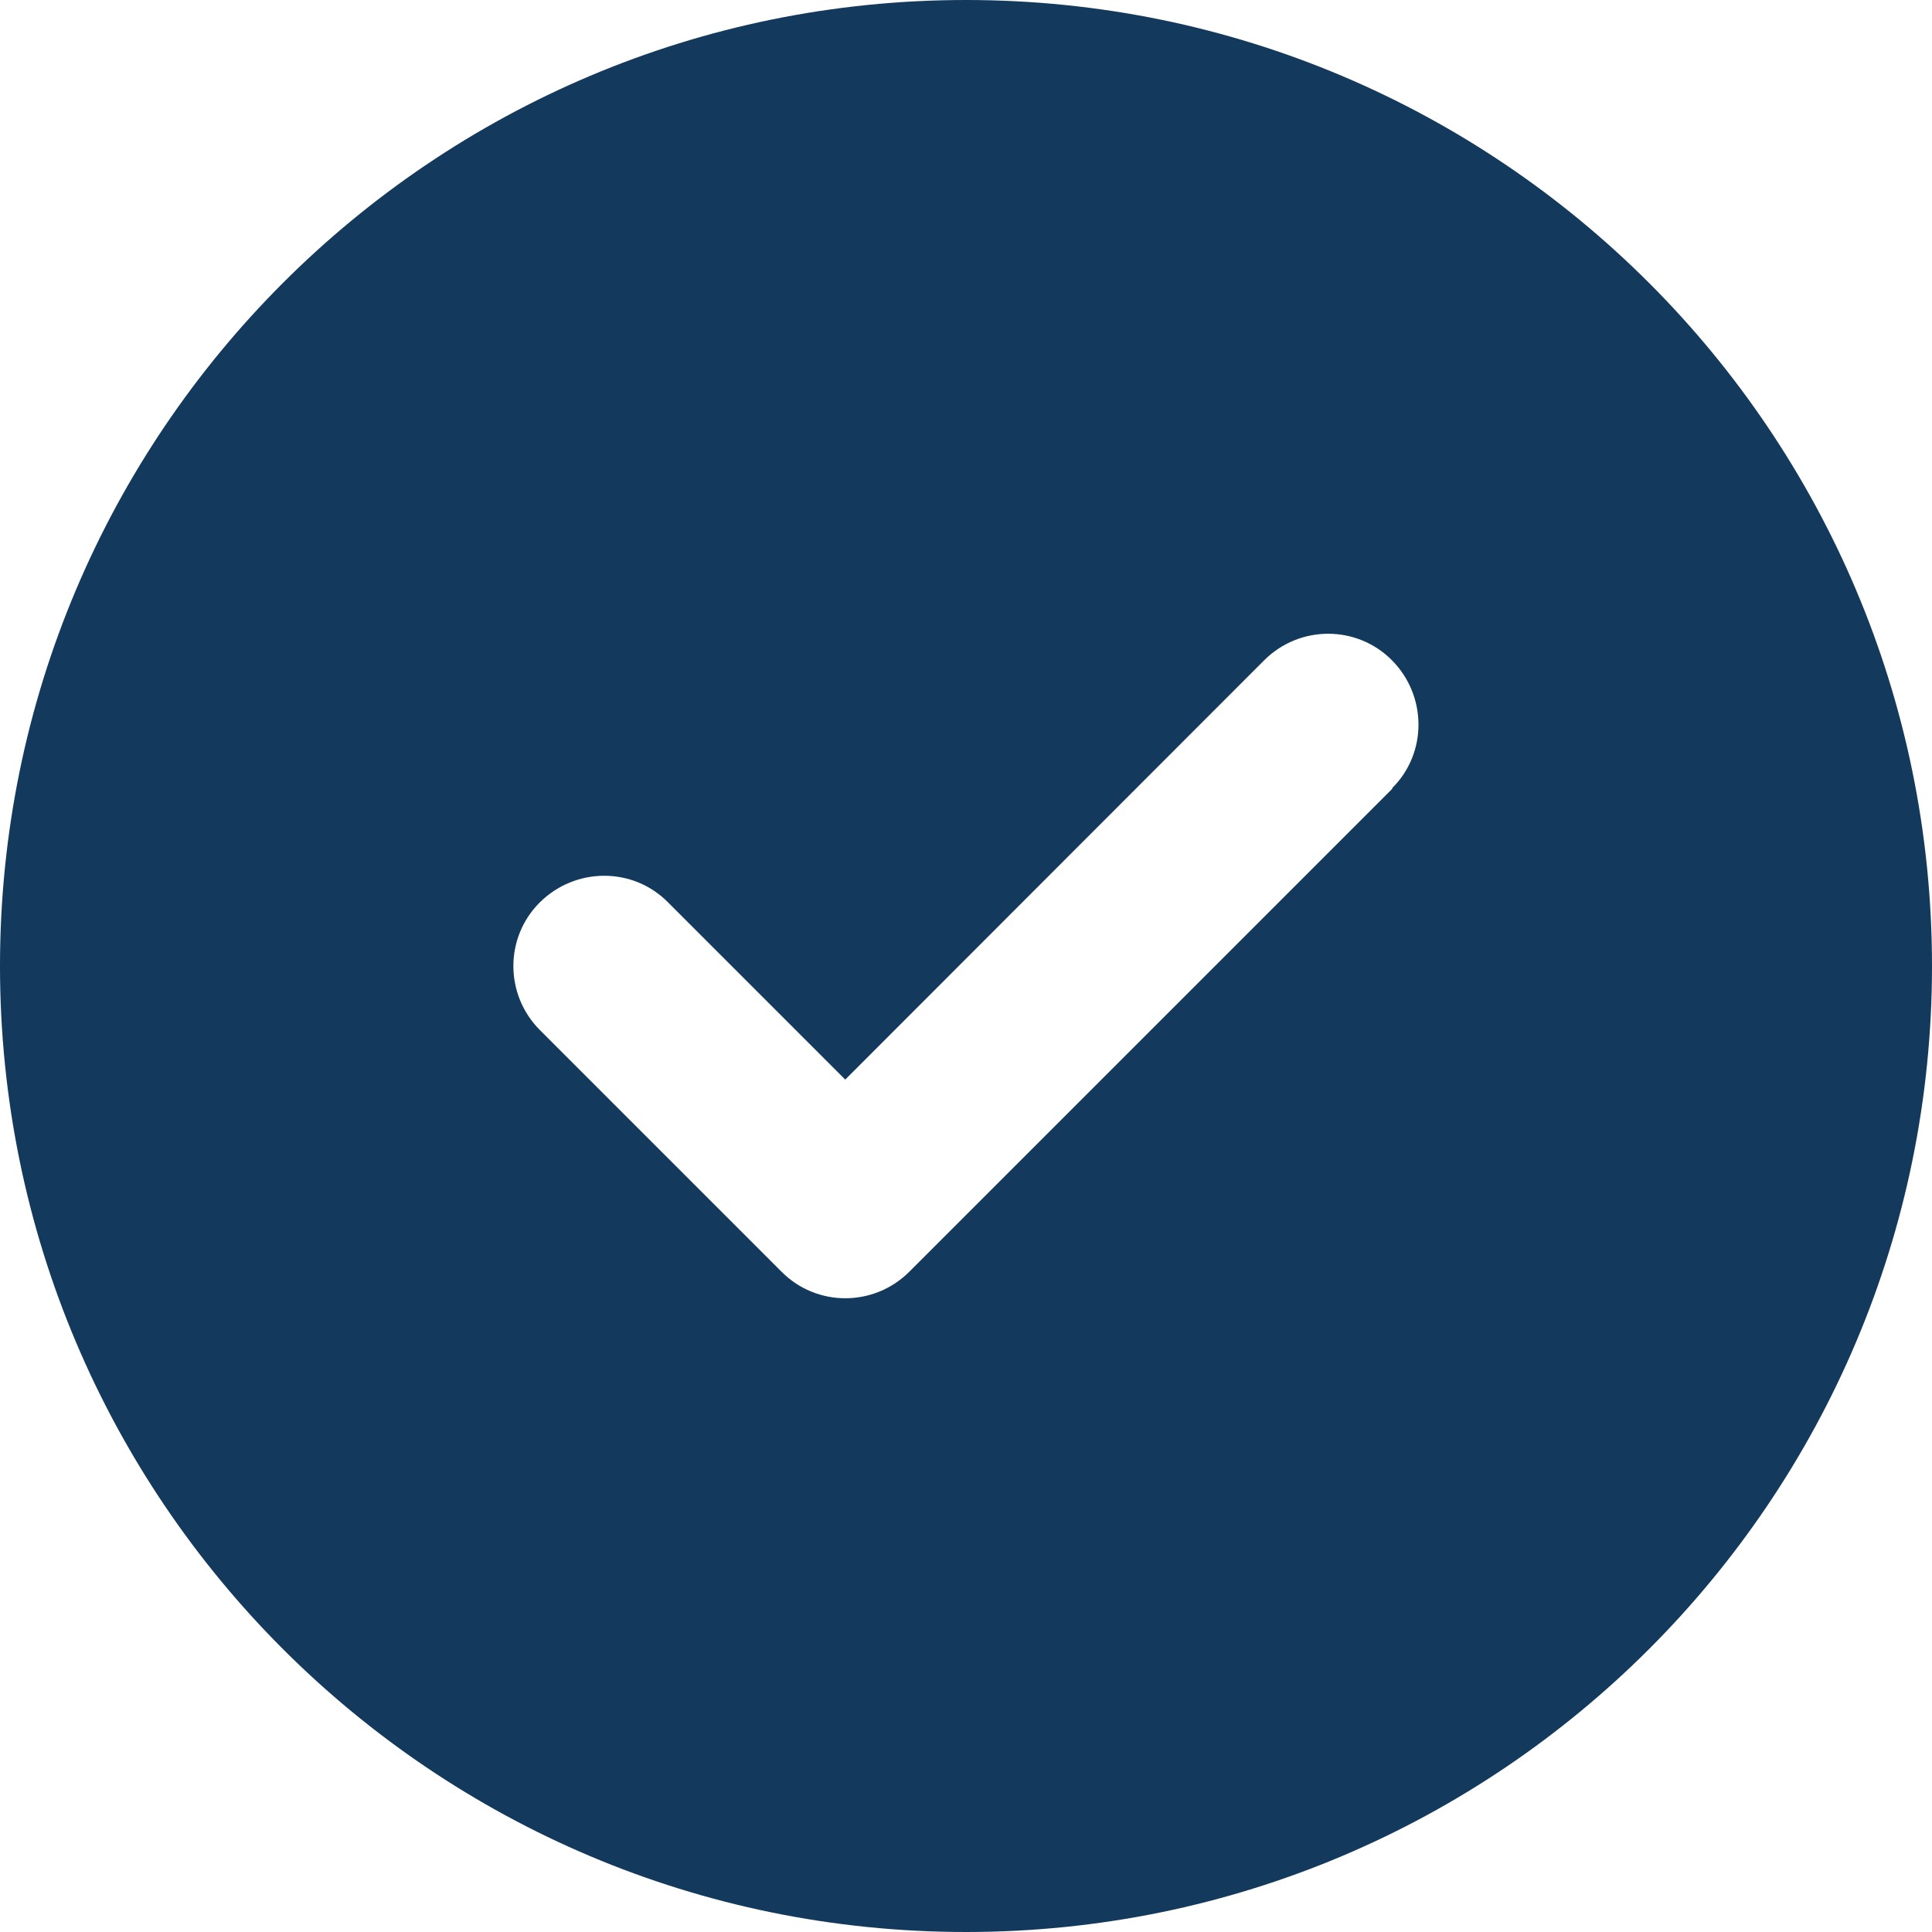
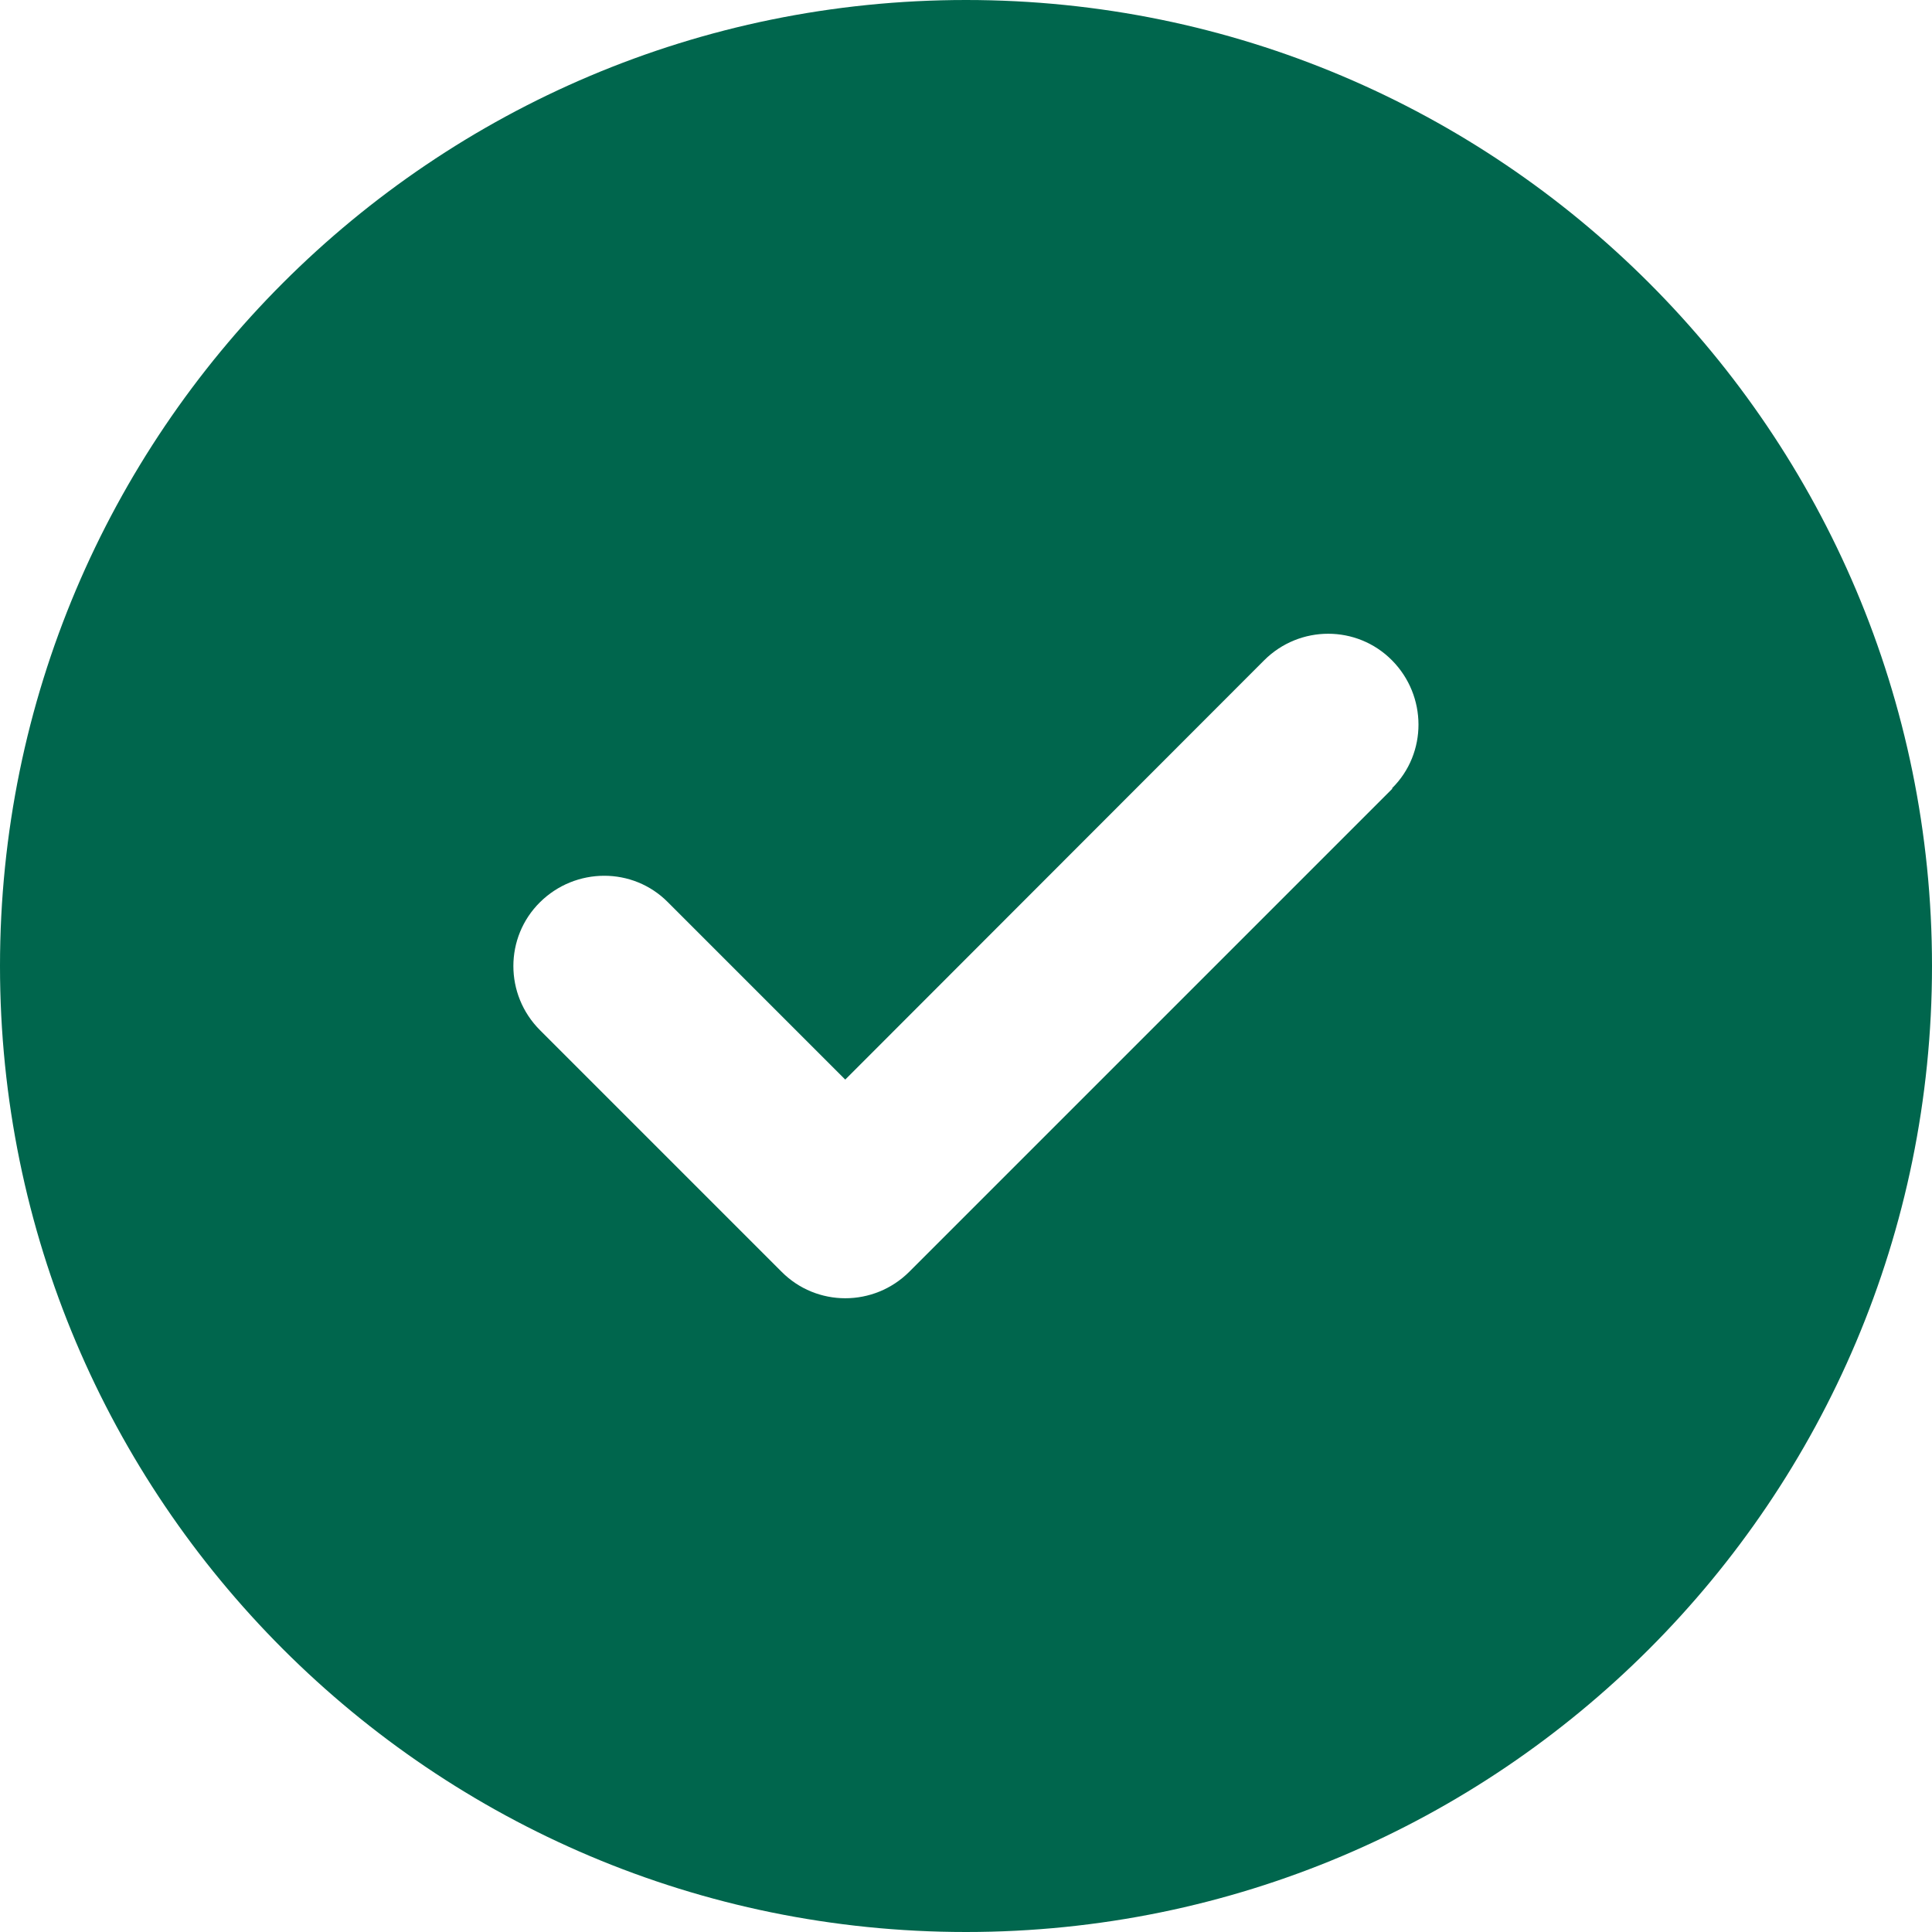
<svg xmlns="http://www.w3.org/2000/svg" viewBox="0 0 512 512">
-   <path fill="#13395D" d="M256 512A256 256 0 1 0 256 0a256 256 0 1 0 0 512zM369 209L241 337c-9.4 9.4-24.6 9.4-33.9 0l-64-64c-9.4-9.4-9.4-24.6 0-33.9s24.6-9.4 33.9 0l47 47L335 175c9.4-9.4 24.6-9.4 33.9 0s9.4 24.6 0 33.9z" />
+   <path fill="#00664D" d="M256 512A256 256 0 1 0 256 0a256 256 0 1 0 0 512zM369 209L241 337c-9.4 9.4-24.6 9.4-33.9 0l-64-64c-9.4-9.4-9.4-24.6 0-33.9s24.6-9.4 33.9 0l47 47L335 175c9.4-9.4 24.6-9.4 33.9 0s9.4 24.6 0 33.9z" />
</svg>
